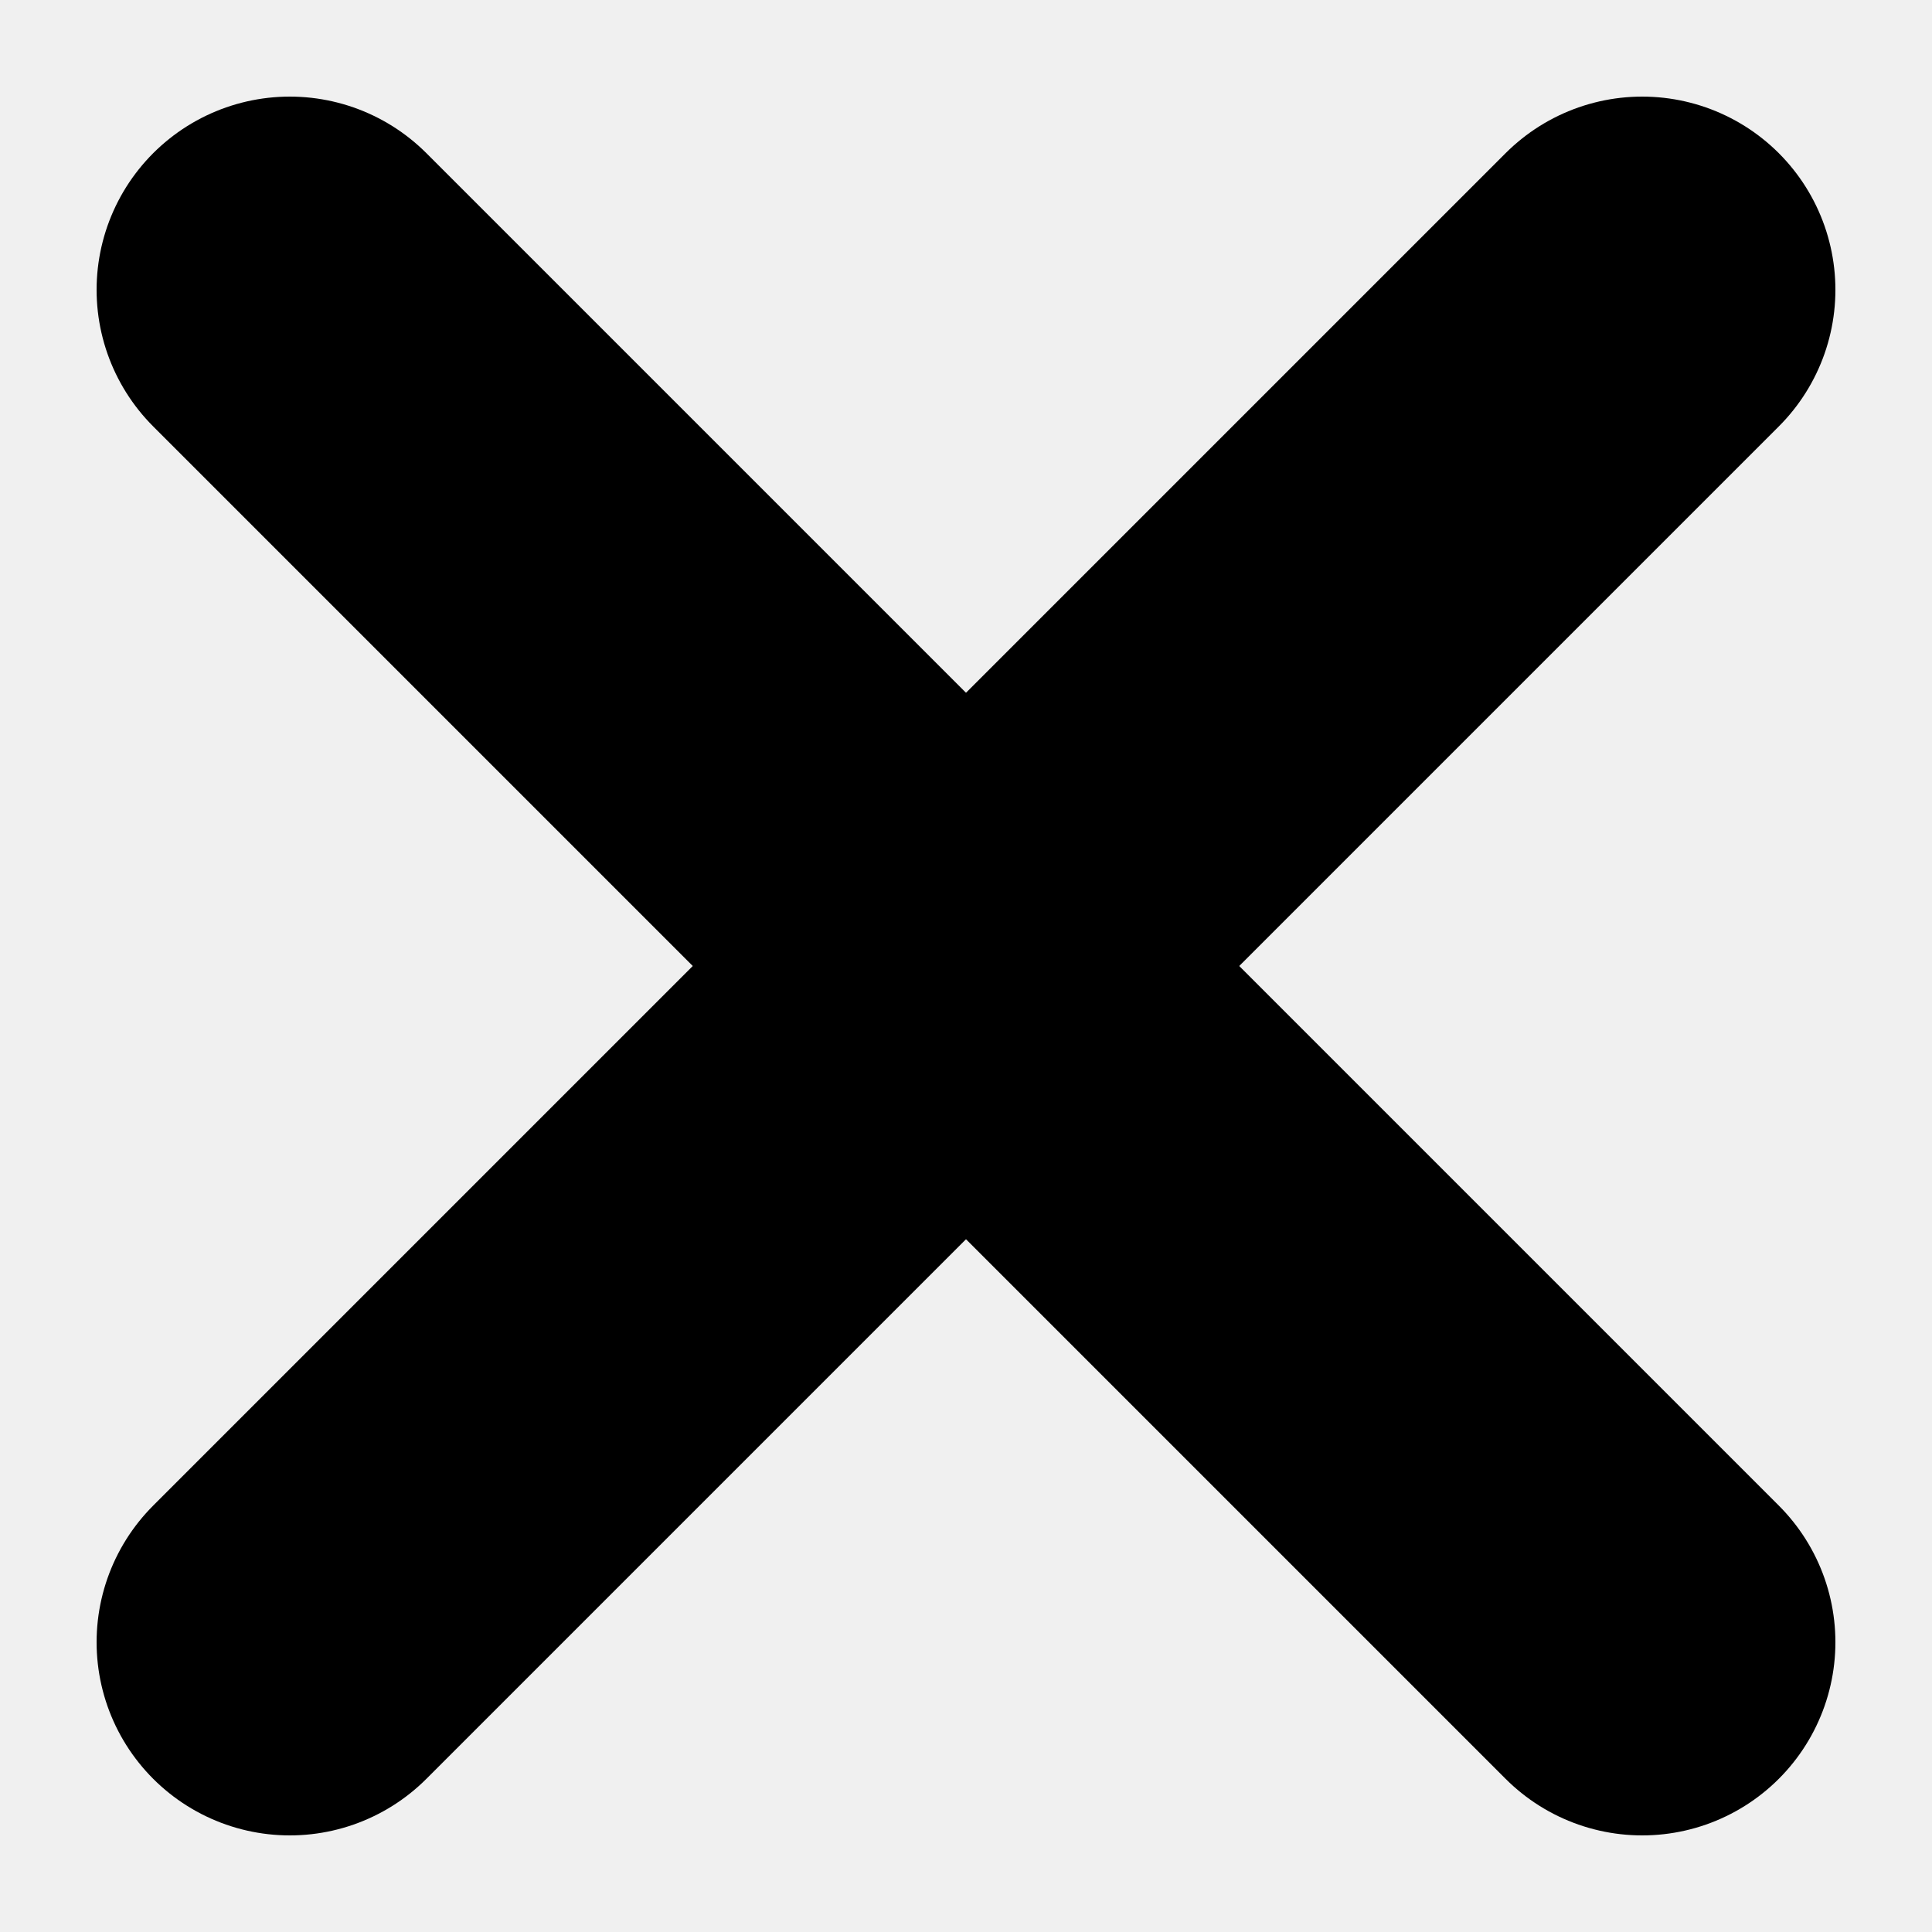
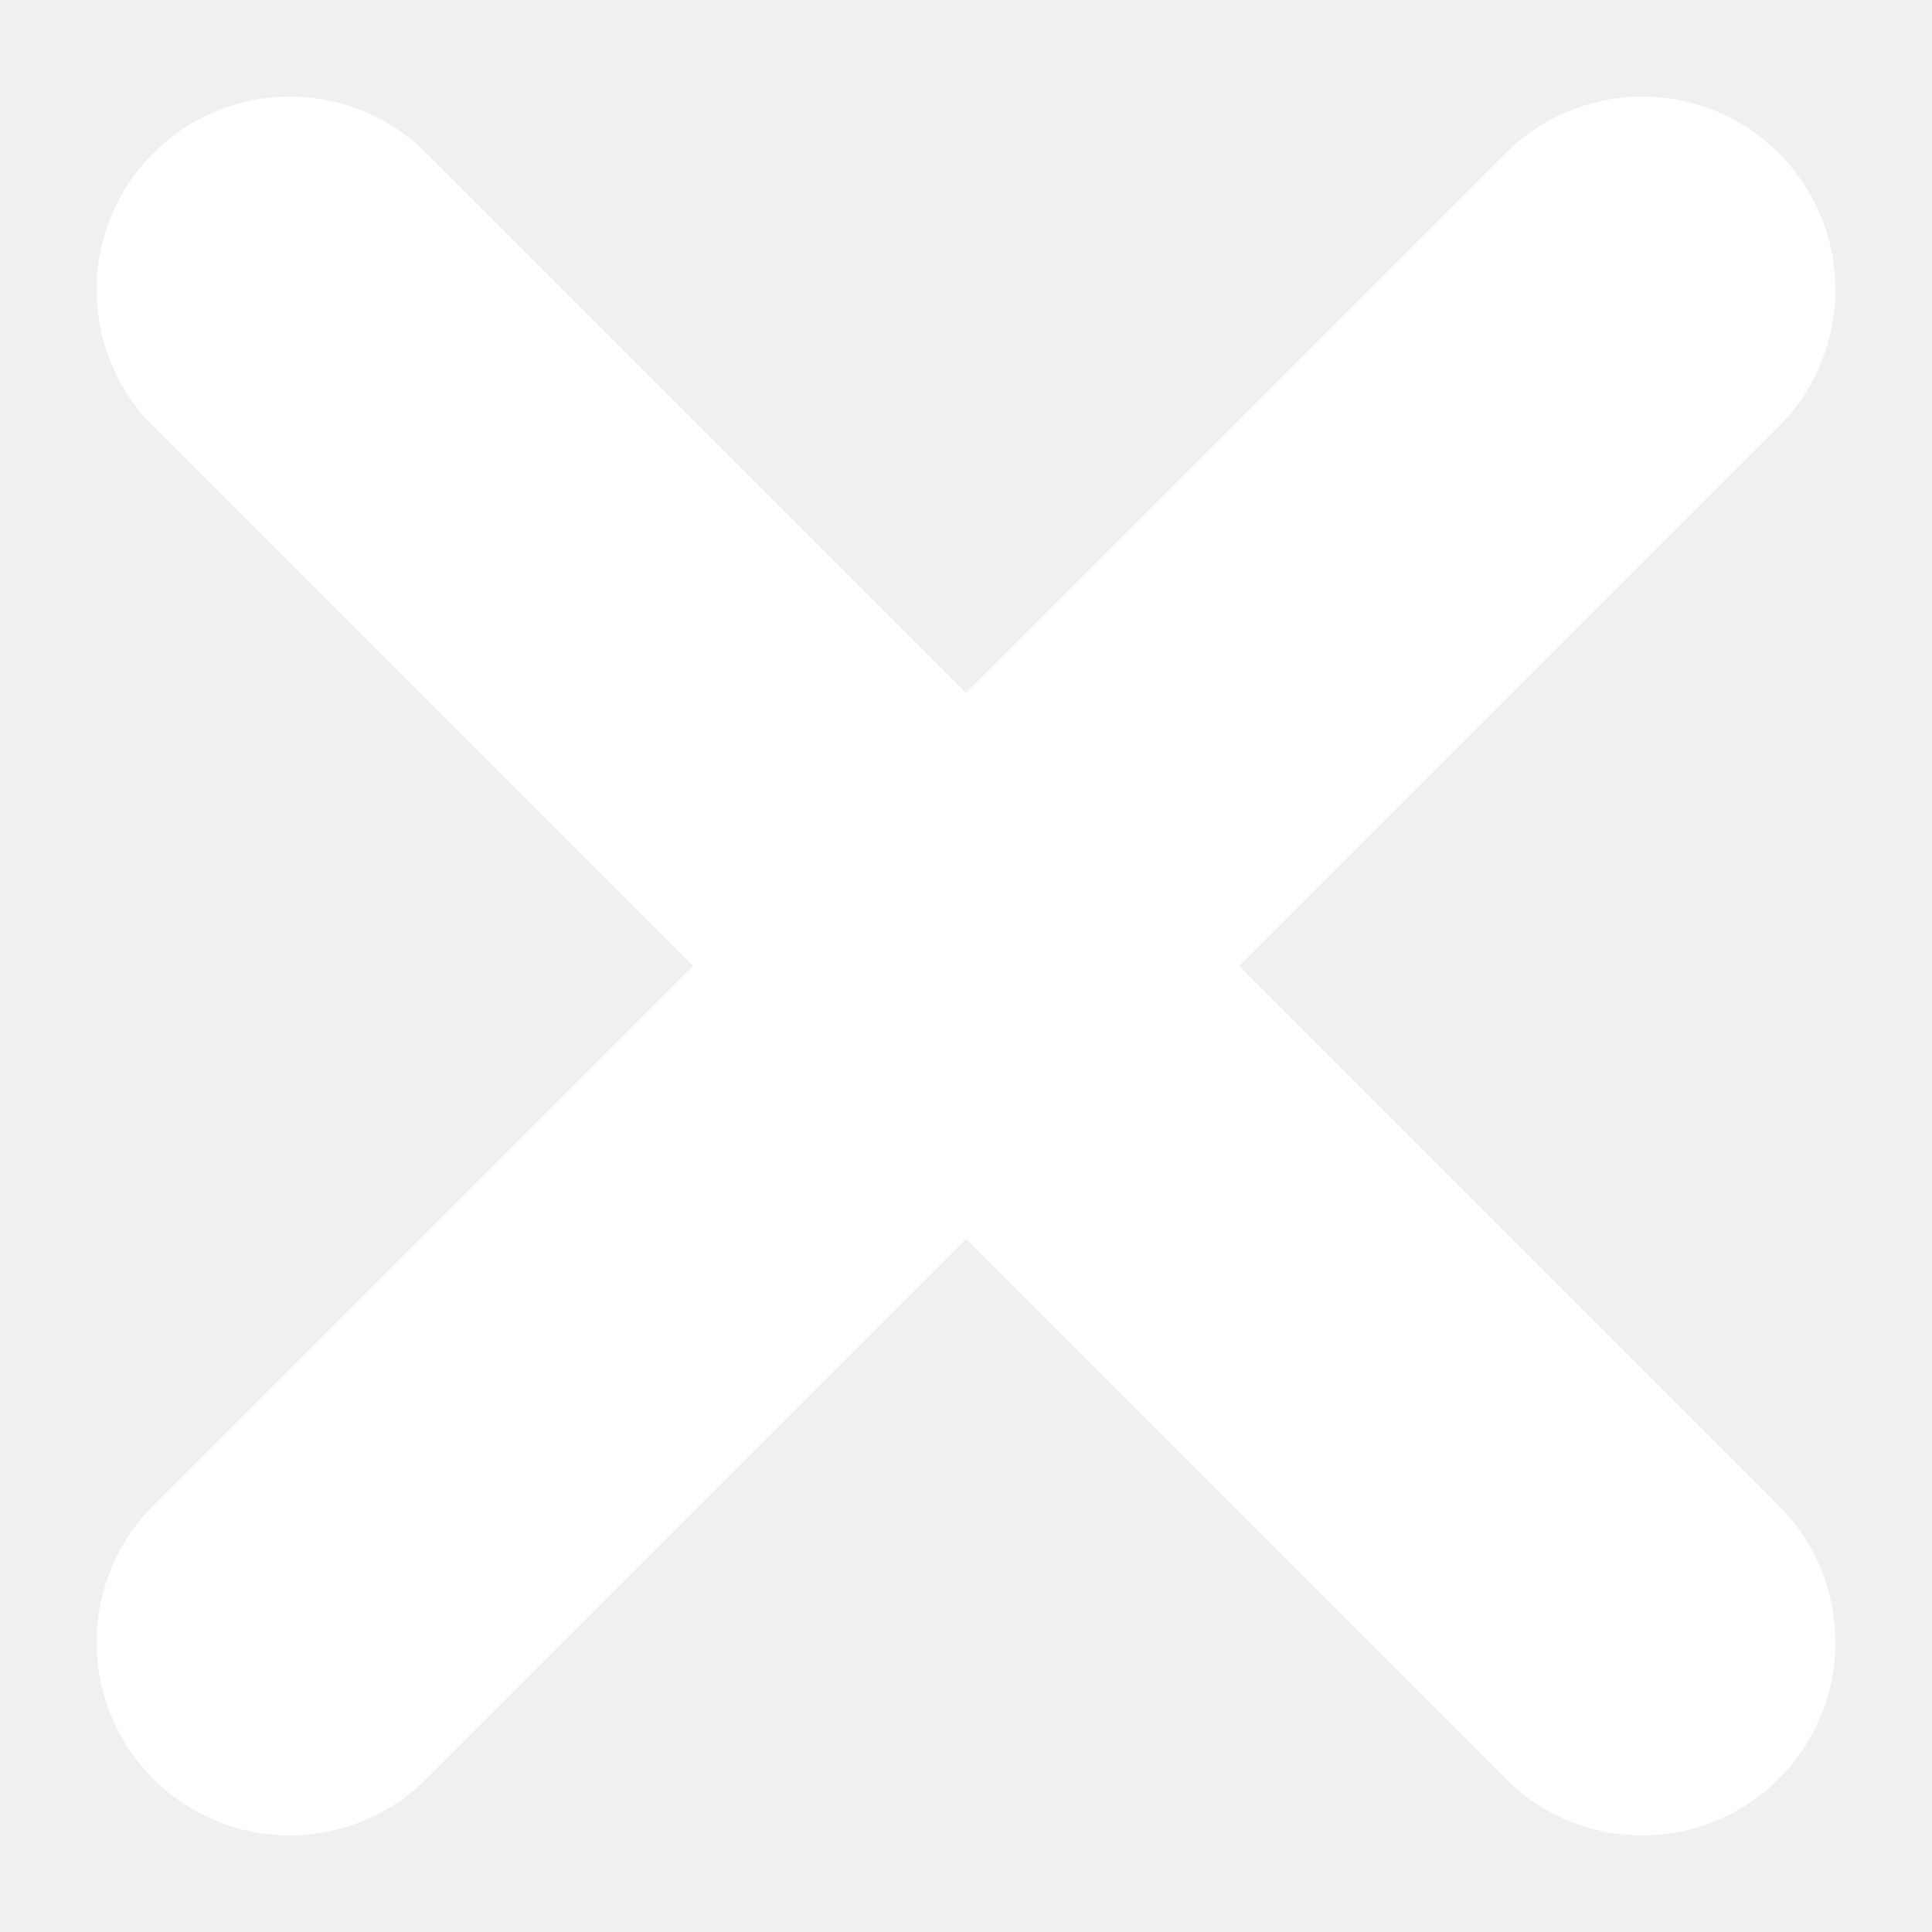
<svg xmlns="http://www.w3.org/2000/svg" width="100%" height="100%" viewBox="0 0 20 20" version="1.1" xml:space="preserve" style="fill-rule:evenodd;clip-rule:evenodd;stroke-linecap:round;stroke-linejoin:round;stroke-miterlimit:1.414;">
-   <path d="M3,3l14,14" style="fill:none;stroke-width:4px;stroke:#000;" />
-   <path d="M17,3l-14,14" style="fill:none;stroke-width:4px;stroke:#000;" />
+   <path d="M3,3l14,14" style="fill:none;stroke-width:4px;stroke:#FFF;" />
+   <path d="M17,3l-14,14" style="fill:none;stroke-width:4px;stroke:#FFF;" />
</svg>
